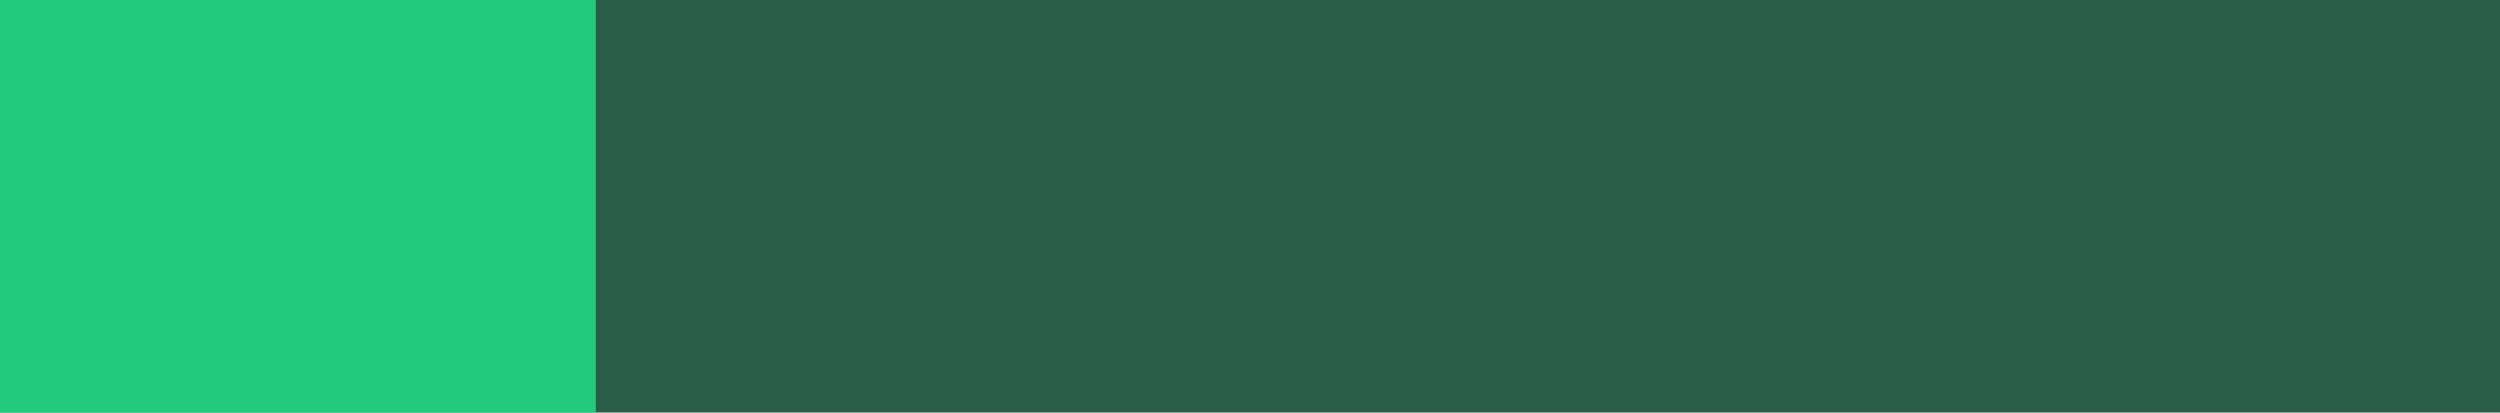
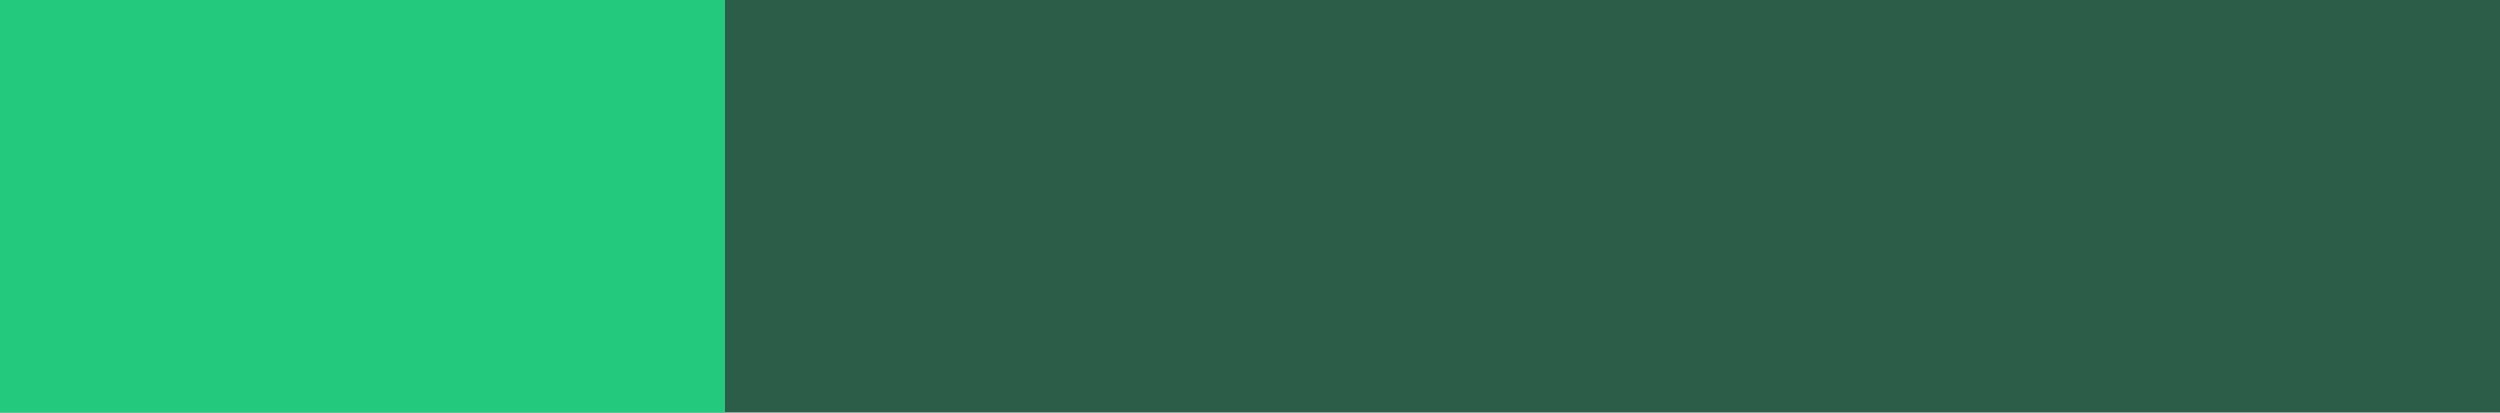
<svg xmlns="http://www.w3.org/2000/svg" width="600" height="99" viewBox="0 0 600 99" fill="none">
  <path d="M0 0H600V99C365.685 99 234.315 99 0 99V0Z" fill="#215540" fill-opacity="0.95" />
-   <path d="M0 0H143V99C87.155 99 55.845 99 0 99V0Z" fill="#21E68A" fill-opacity="0.79" />
+   <path d="M0 0H174V99C106.049 99 67.951 99 0 99V0Z" fill="#21E68A" fill-opacity="0.79" />
</svg>
